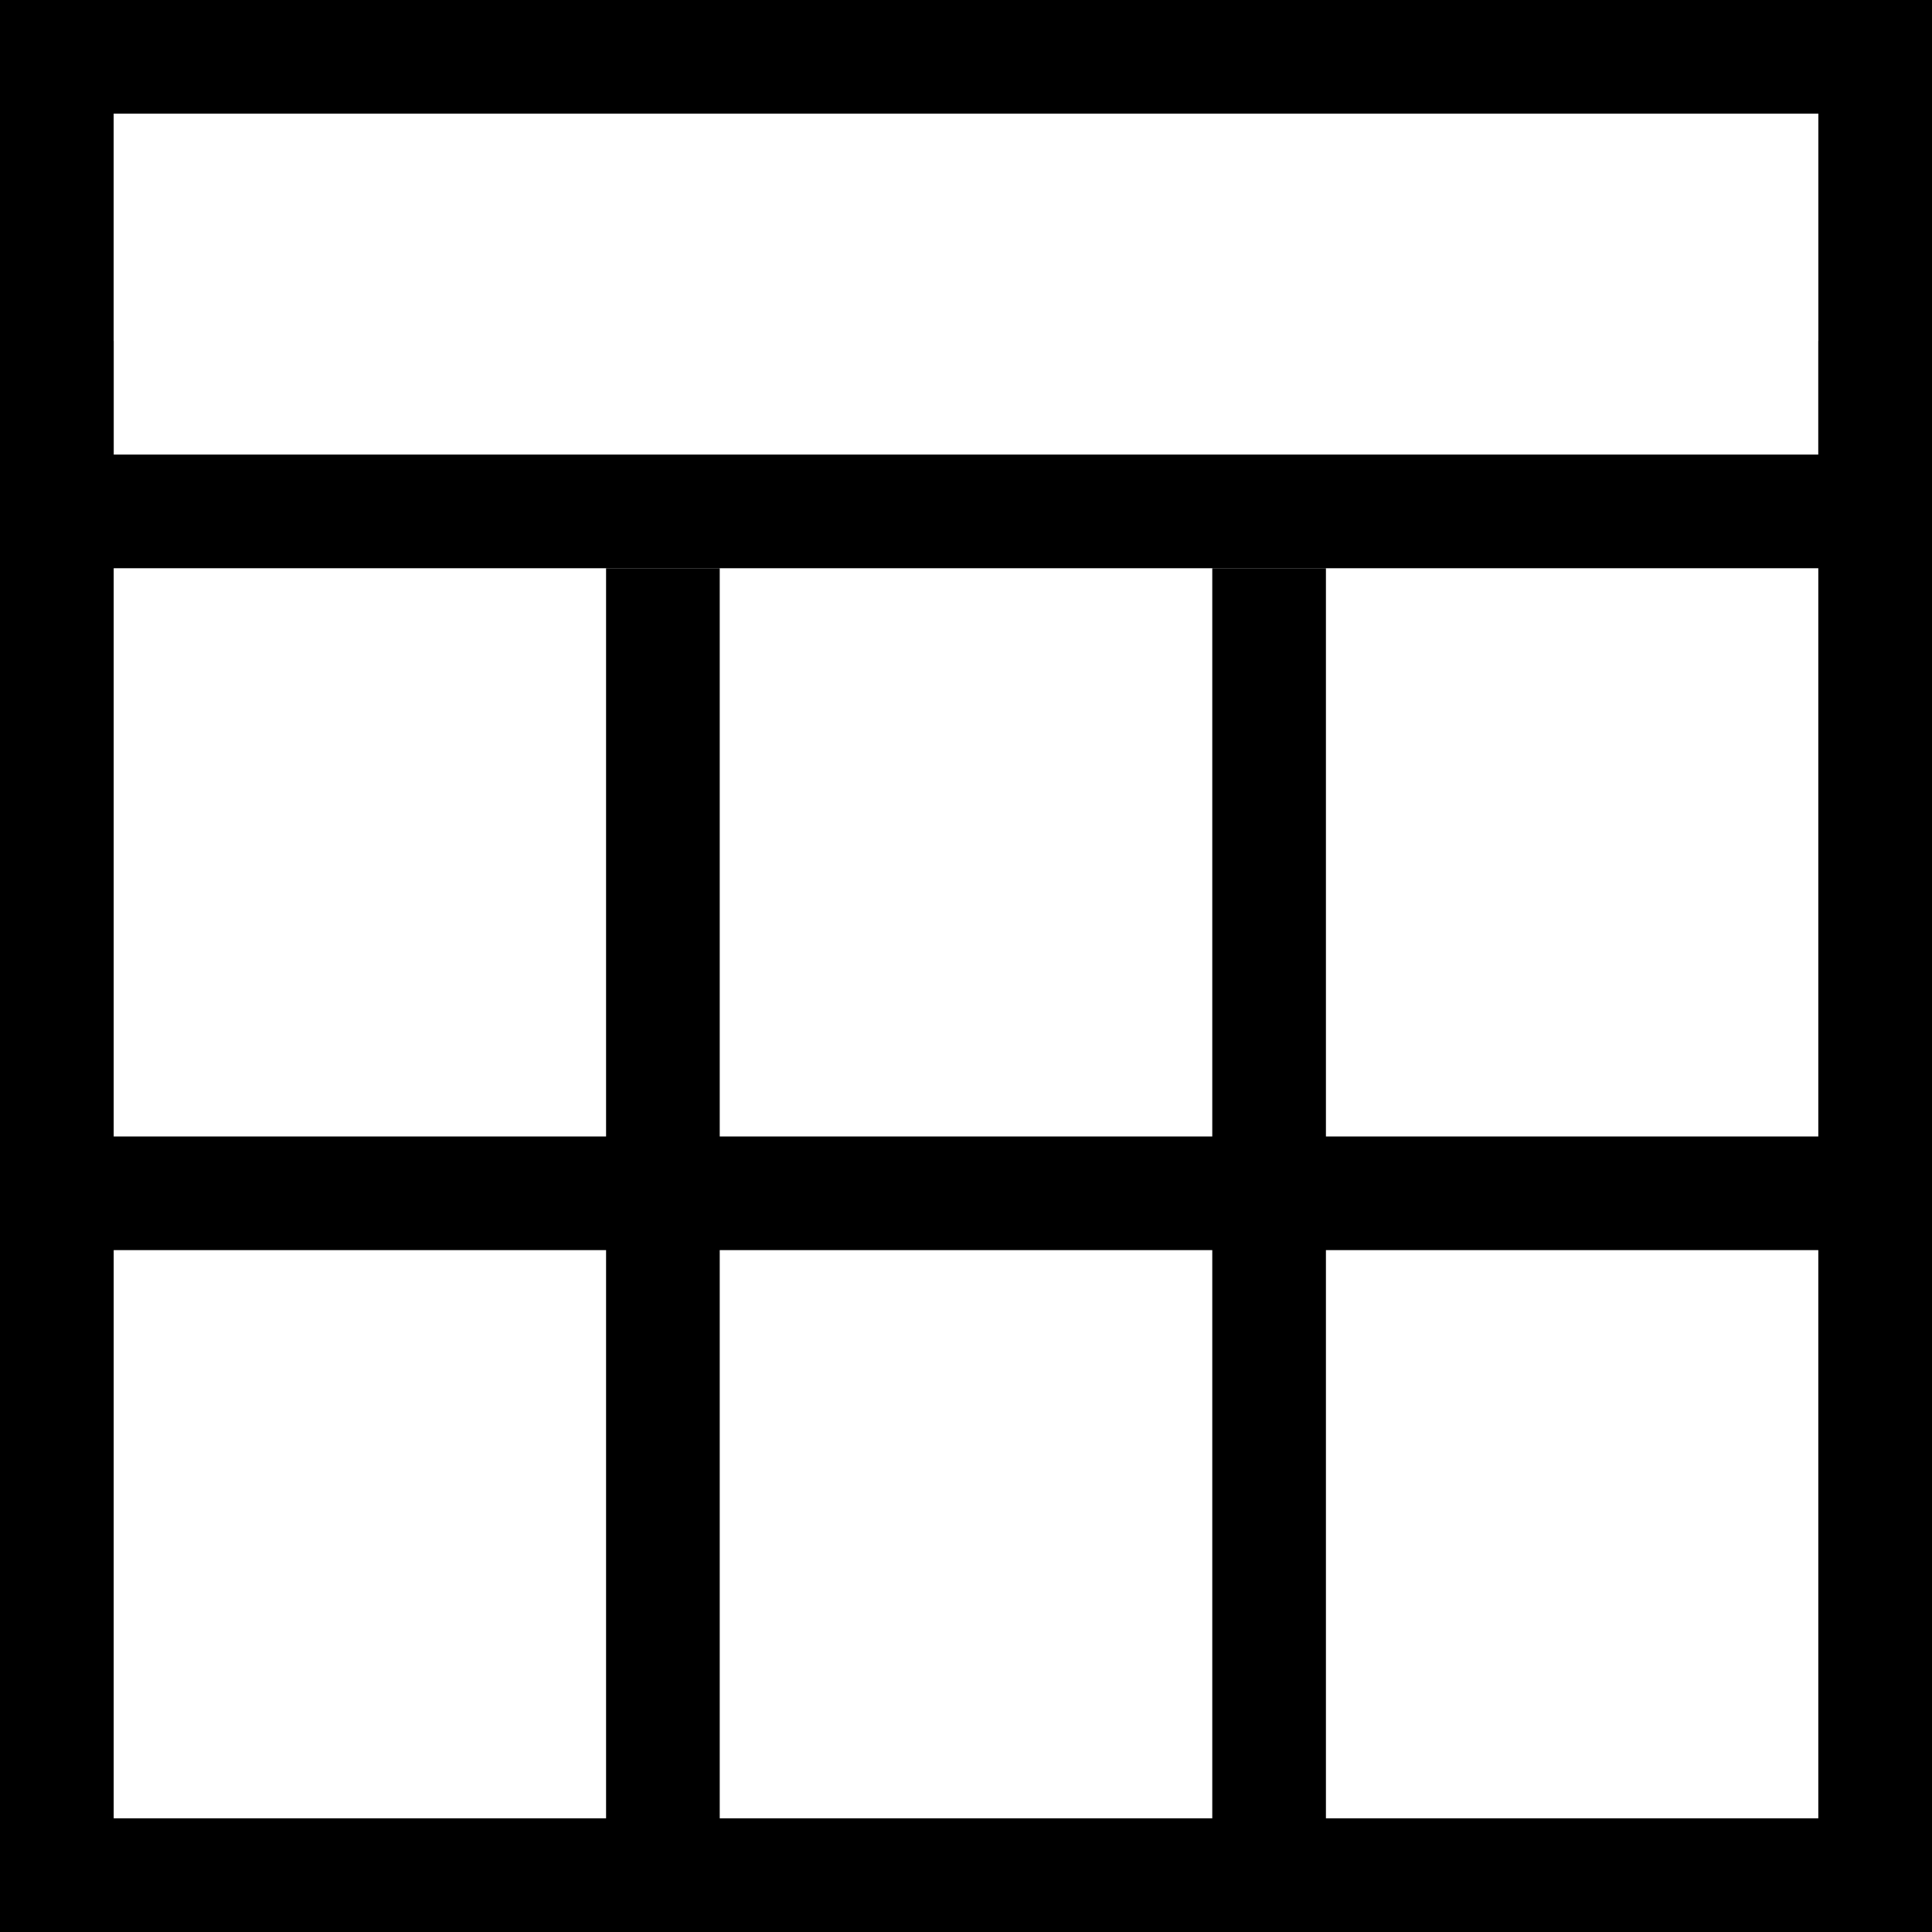
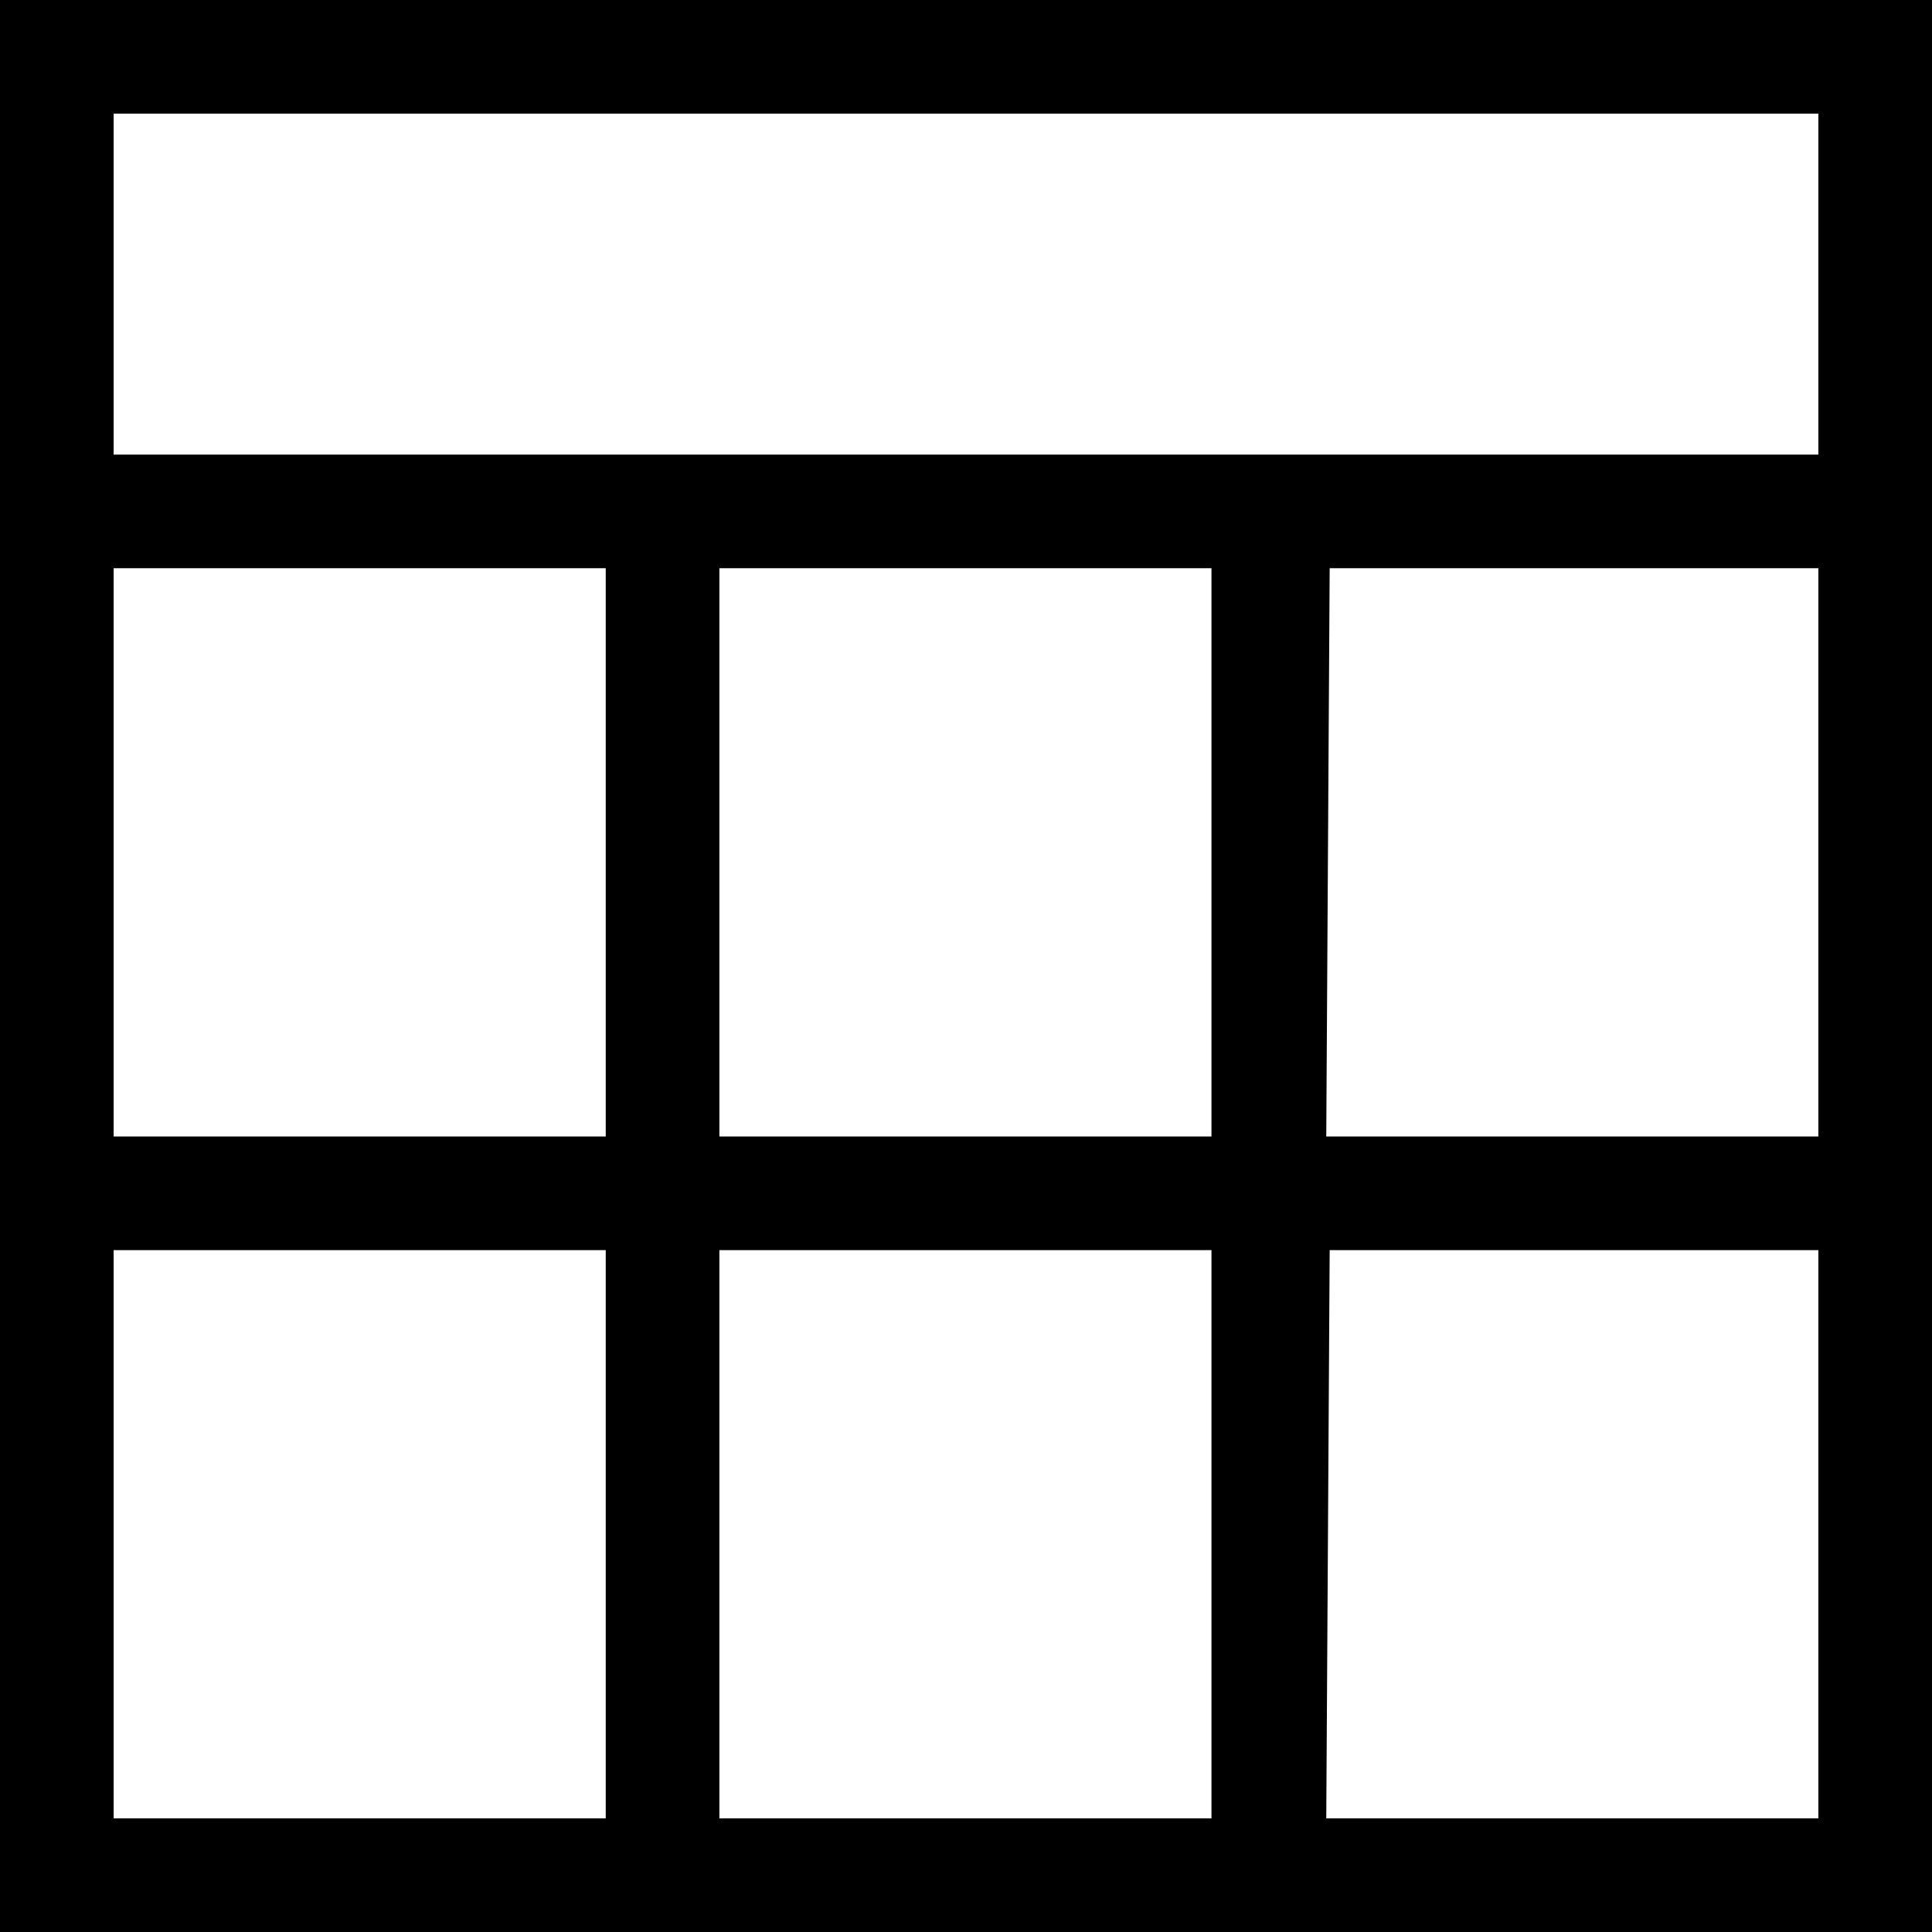
- <svg xmlns="http://www.w3.org/2000/svg" version="1.1" width="17" height="17" viewBox="0 0 17 17" id="svg2">
-   <defs id="defs8" />
-   <path style="fill:none;fill-opacity:1;stroke:#000000;stroke-width:1;stroke-miterlimit:4;stroke-dasharray:none;stroke-opacity:1" d="m 0.5,0.5 16,0 0,4 -16,0 z" id="rect4159" />
-   <path style="fill:none;fill-rule:evenodd;stroke:#000000;stroke-width:1px;stroke-linecap:butt;stroke-linejoin:miter;stroke-opacity:1" d="m 0.5,3 0,13.5 16,0 0,-13.5" id="path4161" />
-   <path style="fill:none;fill-rule:evenodd;stroke:#000000;stroke-width:1px;stroke-linecap:butt;stroke-linejoin:miter;stroke-opacity:1" d="M 0.5,3 0.5,17" id="path4173" />
-   <path style="fill:none;fill-rule:evenodd;stroke:#000000;stroke-width:1px;stroke-linecap:butt;stroke-linejoin:miter;stroke-opacity:1" d="M 16.5,3 16.5,17" id="path4173-7" />
-   <path style="fill:none;fill-rule:evenodd;stroke:#000000;stroke-width:1px;stroke-linecap:butt;stroke-linejoin:miter;stroke-opacity:1" d="M 5.833,5 5.833,17" id="path4173-6" />
-   <path style="fill:none;fill-rule:evenodd;stroke:#000000;stroke-width:1px;stroke-linecap:butt;stroke-linejoin:miter;stroke-opacity:1" d="M 11.167,5 11.167,17" id="path4173-3" />
-   <path style="fill:none;fill-rule:evenodd;stroke:#000000;stroke-width:1px;stroke-linecap:butt;stroke-linejoin:miter;stroke-opacity:1" d="m 0.031,10.5 17,0" id="path4228-4" />
-   <path style="fill:none;fill-rule:evenodd;stroke:#000000;stroke-width:1px;stroke-linecap:butt;stroke-linejoin:miter;stroke-opacity:1" d="m 0,16.5 17,0" id="path4228-9" />
+ <svg xmlns="http://www.w3.org/2000/svg" version="1.1" width="17" height="17" viewBox="0 0 17 17">
+   <path d="m0 0v17h17v-17zm1 1h15v3h-15zm0 4h4.33v5h-4.33zm5.33 0h4.33v5h-4.33zm5.37 0h4.3v5h-4.33zm-10.7 6h4.33v5h-4.33zm5.33 0h4.33v5h-4.33zm5.37 0h4.3v5h-4.33z" />
</svg>
